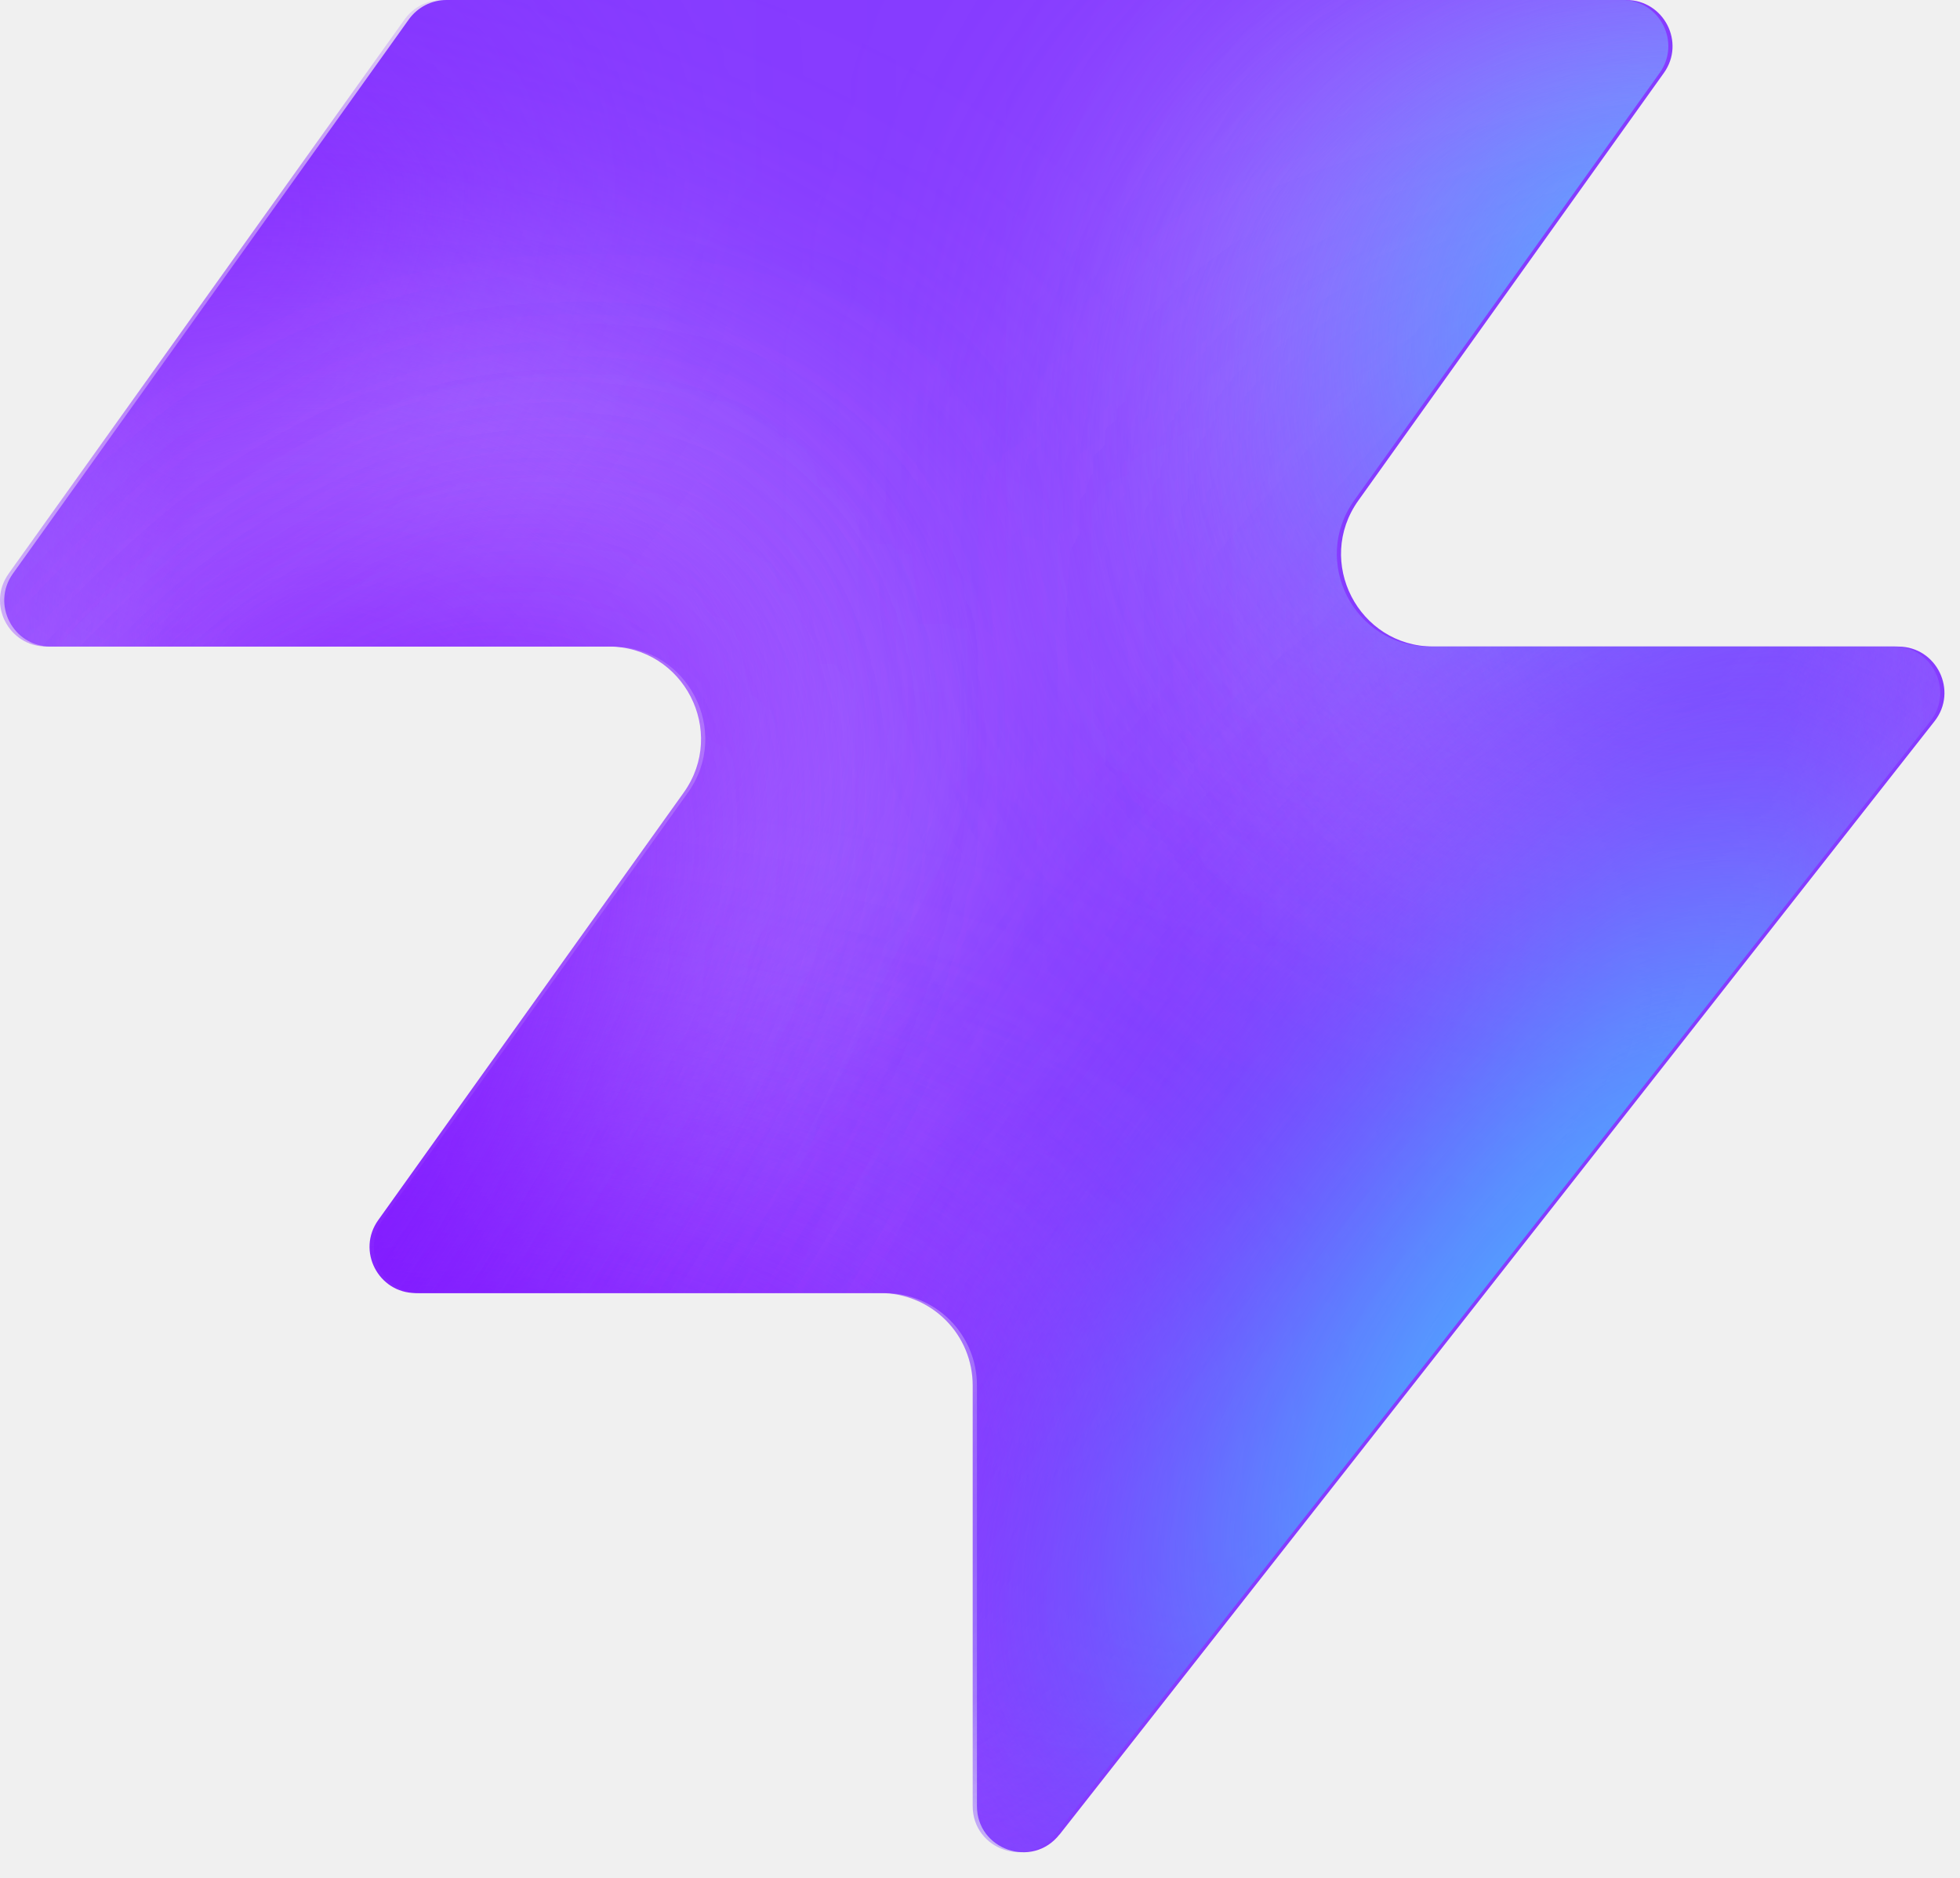
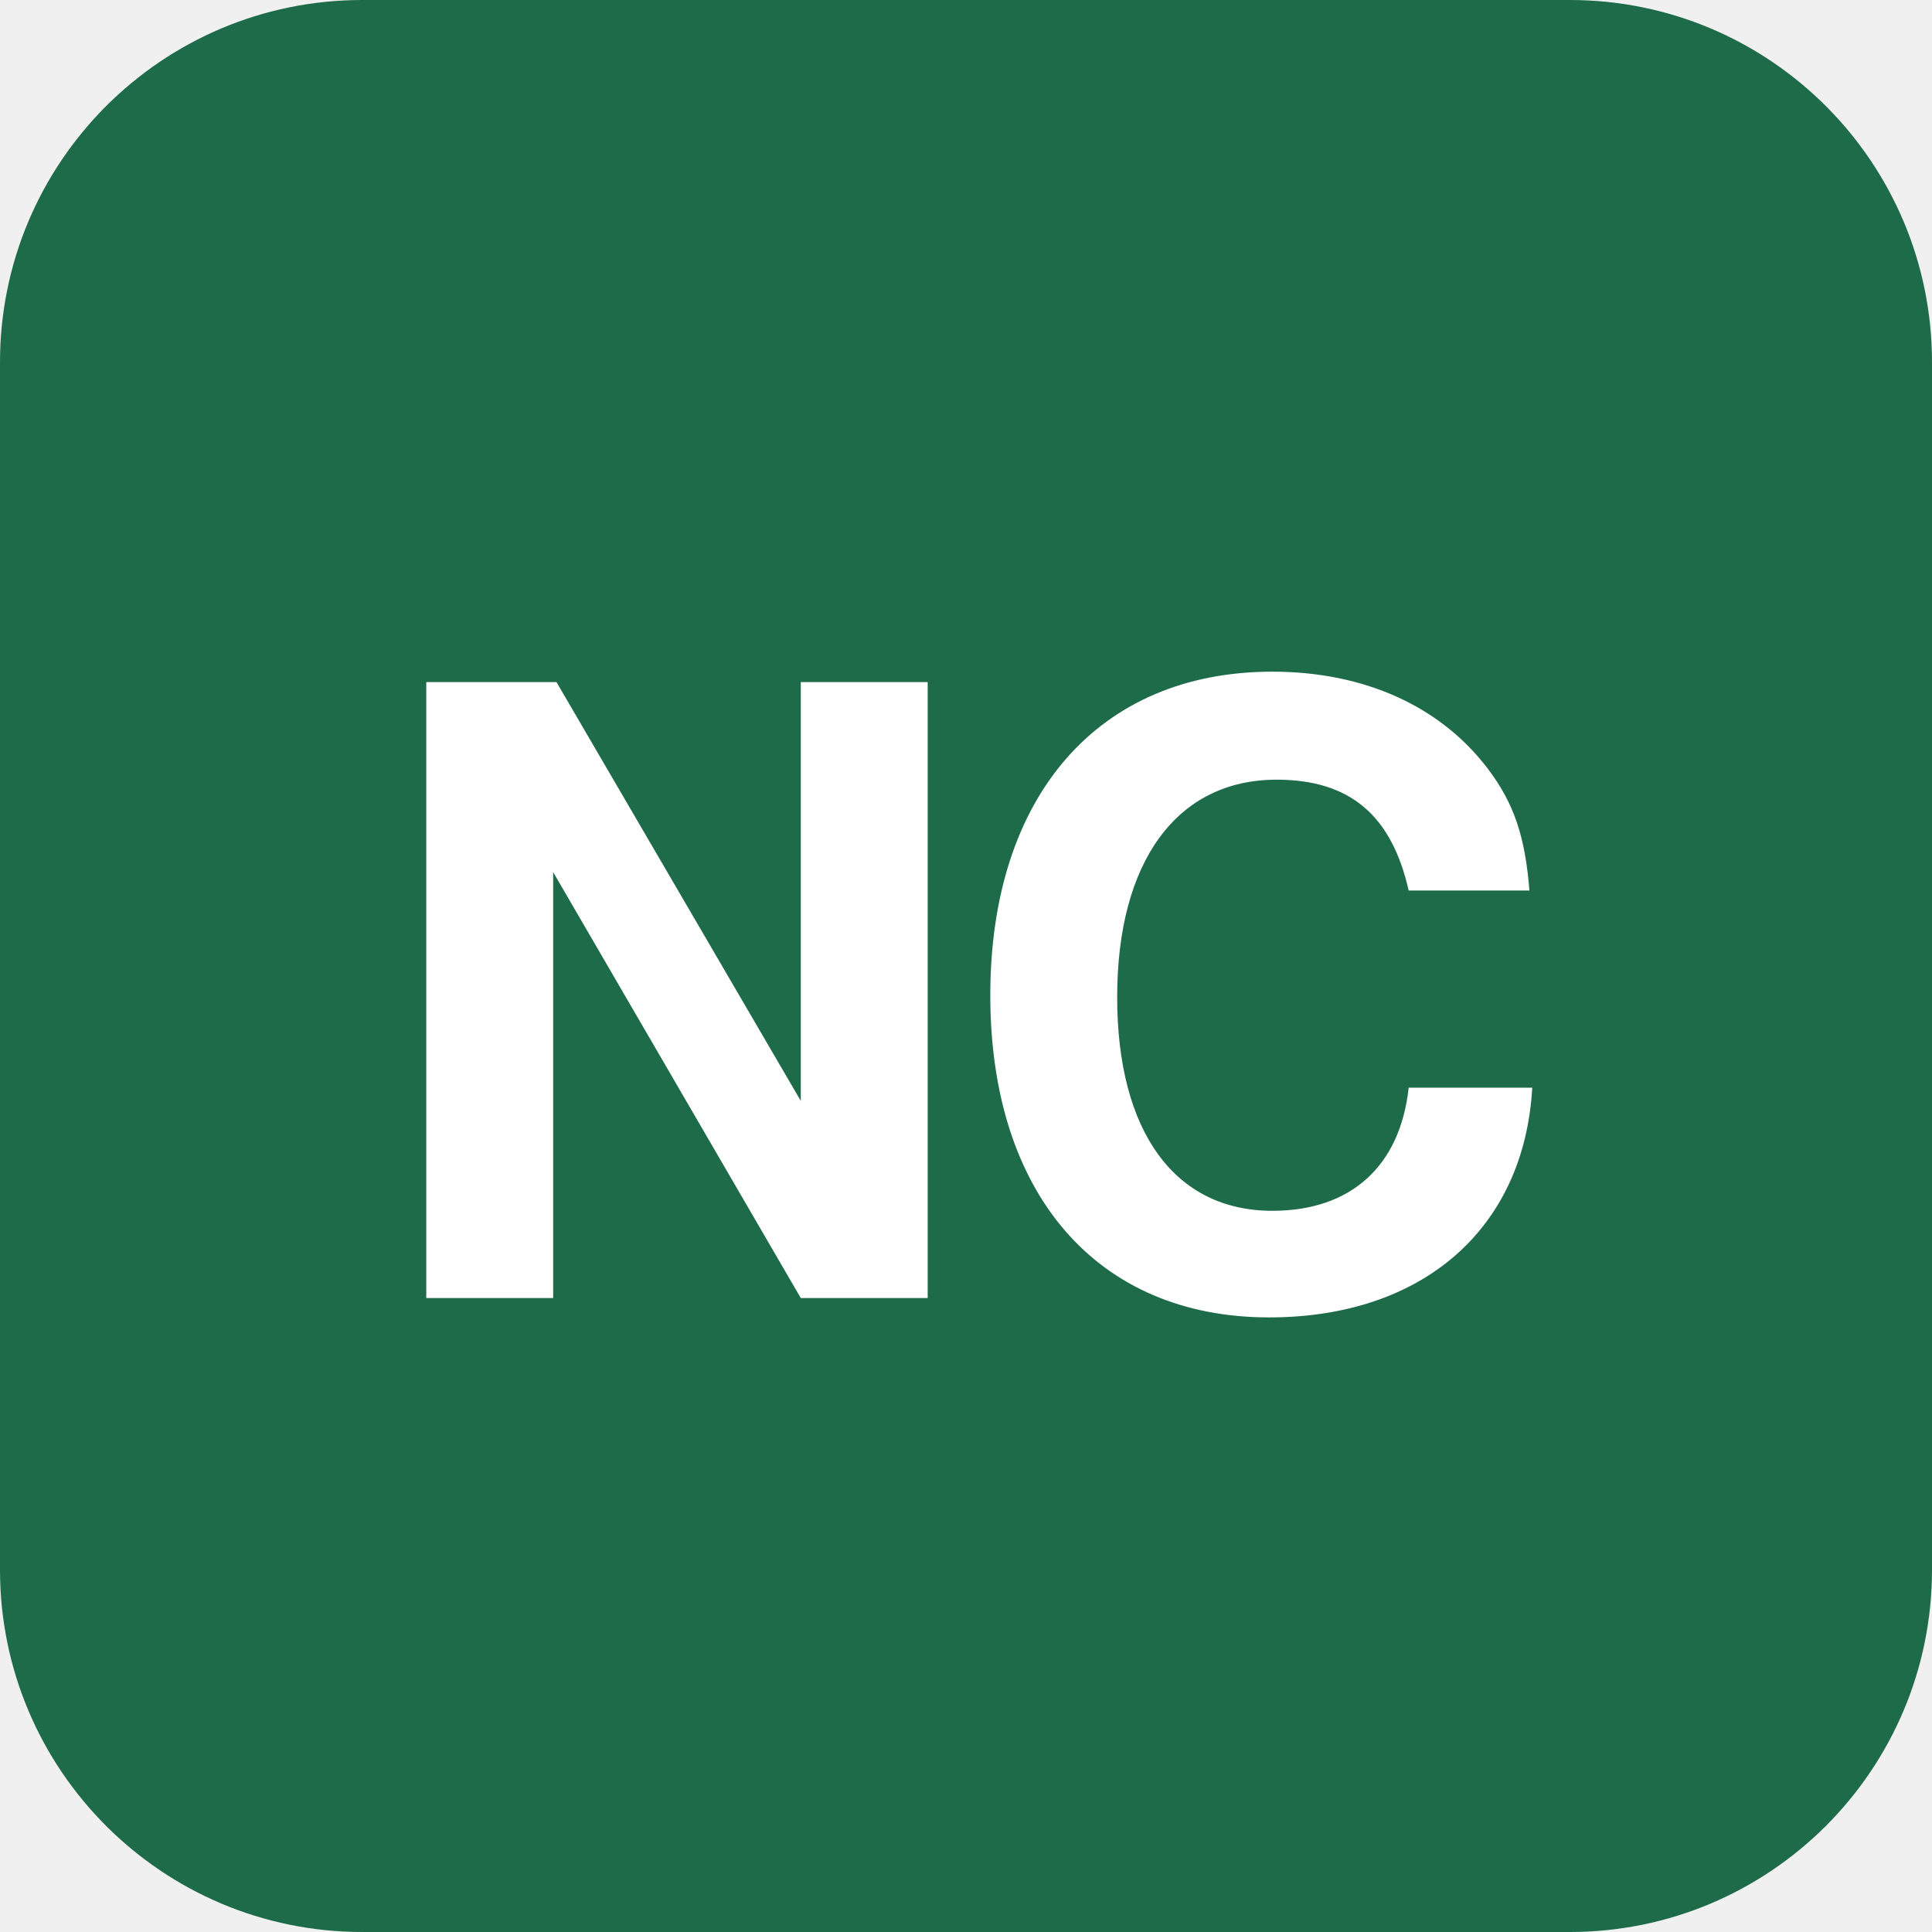
- <svg xmlns="http://www.w3.org/2000/svg" width="48" height="46" fill="none" viewBox="0 0 48 46">
-   <path fill="#863bff" d="M25.946 44.938c-.664.845-2.021.375-2.021-.698V33.937a2.26 2.26 0 0 0-2.262-2.262H10.287c-.92 0-1.456-1.04-.92-1.788l7.48-10.471c1.07-1.497 0-3.578-1.842-3.578H1.237c-.92 0-1.456-1.04-.92-1.788L10.013.474c.214-.297.556-.474.92-.474h28.894c.92 0 1.456 1.04.92 1.788l-7.48 10.471c-1.07 1.498 0 3.579 1.842 3.579h11.377c.943 0 1.473 1.088.89 1.83L25.947 44.94z" style="fill:#863bff;fill:color(display-p3 .525 .23 1);fill-opacity:1" />
-   <mask id="a" width="48" height="46" x="0" y="0" maskUnits="userSpaceOnUse" style="mask-type:alpha">
-     <path fill="#000" d="M25.842 44.938c-.664.844-2.021.375-2.021-.698V33.937a2.26 2.26 0 0 0-2.262-2.262H10.183c-.92 0-1.456-1.04-.92-1.788l7.48-10.471c1.07-1.498 0-3.579-1.842-3.579H1.133c-.92 0-1.456-1.04-.92-1.787L9.91.473c.214-.297.556-.474.92-.474h28.894c.92 0 1.456 1.04.92 1.788l-7.48 10.471c-1.07 1.498 0 3.578 1.842 3.578h11.377c.943 0 1.473 1.088.89 1.832L25.843 44.94z" style="fill:#000;fill-opacity:1" />
-   </mask>
-   <g mask="url(#a)">
-     <g filter="url(#b)">
-       <ellipse cx="5.508" cy="14.704" fill="#ede6ff" rx="5.508" ry="14.704" style="fill:#ede6ff;fill:color(display-p3 .927 .903 1);fill-opacity:1" transform="matrix(.00324 1 1 -.00324 -4.47 31.516)" />
-     </g>
-     <g filter="url(#c)">
-       <ellipse cx="10.399" cy="29.851" fill="#ede6ff" rx="10.399" ry="29.851" style="fill:#ede6ff;fill:color(display-p3 .927 .903 1);fill-opacity:1" transform="matrix(.00324 1 1 -.00324 -39.328 7.883)" />
-     </g>
-     <g filter="url(#d)">
-       <ellipse cx="5.508" cy="30.487" fill="#7e14ff" rx="5.508" ry="30.487" style="fill:#7e14ff;fill:color(display-p3 .492 .077 1);fill-opacity:1" transform="rotate(89.814 -25.913 -14.639)scale(1 -1)" />
-     </g>
-     <g filter="url(#e)">
-       <ellipse cx="5.508" cy="30.599" fill="#7e14ff" rx="5.508" ry="30.599" style="fill:#7e14ff;fill:color(display-p3 .492 .077 1);fill-opacity:1" transform="rotate(89.814 -32.644 -3.334)scale(1 -1)" />
-     </g>
-     <g filter="url(#f)">
-       <ellipse cx="5.508" cy="30.599" fill="#7e14ff" rx="5.508" ry="30.599" style="fill:#7e14ff;fill:color(display-p3 .492 .077 1);fill-opacity:1" transform="matrix(.00324 1 1 -.00324 -34.34 30.47)" />
-     </g>
-     <g filter="url(#g)">
-       <ellipse cx="14.072" cy="22.078" fill="#ede6ff" rx="14.072" ry="22.078" style="fill:#ede6ff;fill:color(display-p3 .927 .903 1);fill-opacity:1" transform="rotate(93.35 24.506 48.493)scale(-1 1)" />
-     </g>
-     <g filter="url(#h)">
-       <ellipse cx="3.47" cy="21.501" fill="#7e14ff" rx="3.47" ry="21.501" style="fill:#7e14ff;fill:color(display-p3 .492 .077 1);fill-opacity:1" transform="rotate(89.009 28.708 47.59)scale(-1 1)" />
-     </g>
-     <g filter="url(#i)">
-       <ellipse cx="3.47" cy="21.501" fill="#7e14ff" rx="3.47" ry="21.501" style="fill:#7e14ff;fill:color(display-p3 .492 .077 1);fill-opacity:1" transform="rotate(89.009 28.708 47.59)scale(-1 1)" />
-     </g>
-     <g filter="url(#j)">
-       <ellipse cx=".387" cy="8.972" fill="#7e14ff" rx="4.407" ry="29.108" style="fill:#7e14ff;fill:color(display-p3 .492 .077 1);fill-opacity:1" transform="rotate(39.51 .387 8.972)" />
-     </g>
-     <g filter="url(#k)">
-       <ellipse cx="47.523" cy="-6.092" fill="#7e14ff" rx="4.407" ry="29.108" style="fill:#7e14ff;fill:color(display-p3 .492 .077 1);fill-opacity:1" transform="rotate(37.892 47.523 -6.092)" />
-     </g>
-     <g filter="url(#l)">
-       <ellipse cx="41.412" cy="6.333" fill="#47bfff" rx="5.971" ry="9.665" style="fill:#47bfff;fill:color(display-p3 .28 .748 1);fill-opacity:1" transform="rotate(37.892 41.412 6.333)" />
-     </g>
-     <g filter="url(#m)">
-       <ellipse cx="-1.879" cy="38.332" fill="#7e14ff" rx="4.407" ry="29.108" style="fill:#7e14ff;fill:color(display-p3 .492 .077 1);fill-opacity:1" transform="rotate(37.892 -1.88 38.332)" />
-     </g>
-     <g filter="url(#n)">
-       <ellipse cx="-1.879" cy="38.332" fill="#7e14ff" rx="4.407" ry="29.108" style="fill:#7e14ff;fill:color(display-p3 .492 .077 1);fill-opacity:1" transform="rotate(37.892 -1.88 38.332)" />
-     </g>
-     <g filter="url(#o)">
-       <ellipse cx="35.651" cy="29.907" fill="#7e14ff" rx="4.407" ry="29.108" style="fill:#7e14ff;fill:color(display-p3 .492 .077 1);fill-opacity:1" transform="rotate(37.892 35.651 29.907)" />
-     </g>
-     <g filter="url(#p)">
-       <ellipse cx="38.418" cy="32.4" fill="#47bfff" rx="5.971" ry="15.297" style="fill:#47bfff;fill:color(display-p3 .28 .748 1);fill-opacity:1" transform="rotate(37.892 38.418 32.4)" />
-     </g>
-   </g>
-   <defs>
-     <filter id="b" width="60.045" height="41.654" x="-19.77" y="16.149" color-interpolation-filters="sRGB" filterUnits="userSpaceOnUse">
-       <feFlood flood-opacity="0" result="BackgroundImageFix" />
-       <feBlend in="SourceGraphic" in2="BackgroundImageFix" result="shape" />
-       <feGaussianBlur result="effect1_foregroundBlur_2002_17158" stdDeviation="7.659" />
-     </filter>
-     <filter id="c" width="90.34" height="51.437" x="-54.613" y="-7.533" color-interpolation-filters="sRGB" filterUnits="userSpaceOnUse">
-       <feFlood flood-opacity="0" result="BackgroundImageFix" />
-       <feBlend in="SourceGraphic" in2="BackgroundImageFix" result="shape" />
-       <feGaussianBlur result="effect1_foregroundBlur_2002_17158" stdDeviation="7.659" />
-     </filter>
-     <filter id="d" width="79.355" height="29.4" x="-49.64" y="2.03" color-interpolation-filters="sRGB" filterUnits="userSpaceOnUse">
-       <feFlood flood-opacity="0" result="BackgroundImageFix" />
-       <feBlend in="SourceGraphic" in2="BackgroundImageFix" result="shape" />
-       <feGaussianBlur result="effect1_foregroundBlur_2002_17158" stdDeviation="4.596" />
-     </filter>
-     <filter id="e" width="79.579" height="29.4" x="-45.045" y="20.029" color-interpolation-filters="sRGB" filterUnits="userSpaceOnUse">
-       <feFlood flood-opacity="0" result="BackgroundImageFix" />
-       <feBlend in="SourceGraphic" in2="BackgroundImageFix" result="shape" />
-       <feGaussianBlur result="effect1_foregroundBlur_2002_17158" stdDeviation="4.596" />
-     </filter>
-     <filter id="f" width="79.579" height="29.4" x="-43.513" y="21.178" color-interpolation-filters="sRGB" filterUnits="userSpaceOnUse">
-       <feFlood flood-opacity="0" result="BackgroundImageFix" />
-       <feBlend in="SourceGraphic" in2="BackgroundImageFix" result="shape" />
-       <feGaussianBlur result="effect1_foregroundBlur_2002_17158" stdDeviation="4.596" />
-     </filter>
-     <filter id="g" width="74.749" height="58.852" x="15.756" y="-17.901" color-interpolation-filters="sRGB" filterUnits="userSpaceOnUse">
-       <feFlood flood-opacity="0" result="BackgroundImageFix" />
-       <feBlend in="SourceGraphic" in2="BackgroundImageFix" result="shape" />
-       <feGaussianBlur result="effect1_foregroundBlur_2002_17158" stdDeviation="7.659" />
-     </filter>
-     <filter id="h" width="61.377" height="25.362" x="23.548" y="2.284" color-interpolation-filters="sRGB" filterUnits="userSpaceOnUse">
-       <feFlood flood-opacity="0" result="BackgroundImageFix" />
-       <feBlend in="SourceGraphic" in2="BackgroundImageFix" result="shape" />
-       <feGaussianBlur result="effect1_foregroundBlur_2002_17158" stdDeviation="4.596" />
-     </filter>
-     <filter id="i" width="61.377" height="25.362" x="23.548" y="2.284" color-interpolation-filters="sRGB" filterUnits="userSpaceOnUse">
-       <feFlood flood-opacity="0" result="BackgroundImageFix" />
-       <feBlend in="SourceGraphic" in2="BackgroundImageFix" result="shape" />
-       <feGaussianBlur result="effect1_foregroundBlur_2002_17158" stdDeviation="4.596" />
-     </filter>
-     <filter id="j" width="56.045" height="63.649" x="-27.636" y="-22.853" color-interpolation-filters="sRGB" filterUnits="userSpaceOnUse">
-       <feFlood flood-opacity="0" result="BackgroundImageFix" />
-       <feBlend in="SourceGraphic" in2="BackgroundImageFix" result="shape" />
-       <feGaussianBlur result="effect1_foregroundBlur_2002_17158" stdDeviation="4.596" />
-     </filter>
-     <filter id="k" width="54.814" height="64.646" x="20.116" y="-38.415" color-interpolation-filters="sRGB" filterUnits="userSpaceOnUse">
-       <feFlood flood-opacity="0" result="BackgroundImageFix" />
-       <feBlend in="SourceGraphic" in2="BackgroundImageFix" result="shape" />
-       <feGaussianBlur result="effect1_foregroundBlur_2002_17158" stdDeviation="4.596" />
-     </filter>
-     <filter id="l" width="33.541" height="35.313" x="24.641" y="-11.323" color-interpolation-filters="sRGB" filterUnits="userSpaceOnUse">
-       <feFlood flood-opacity="0" result="BackgroundImageFix" />
-       <feBlend in="SourceGraphic" in2="BackgroundImageFix" result="shape" />
-       <feGaussianBlur result="effect1_foregroundBlur_2002_17158" stdDeviation="4.596" />
-     </filter>
-     <filter id="m" width="54.814" height="64.646" x="-29.286" y="6.009" color-interpolation-filters="sRGB" filterUnits="userSpaceOnUse">
-       <feFlood flood-opacity="0" result="BackgroundImageFix" />
-       <feBlend in="SourceGraphic" in2="BackgroundImageFix" result="shape" />
-       <feGaussianBlur result="effect1_foregroundBlur_2002_17158" stdDeviation="4.596" />
-     </filter>
-     <filter id="n" width="54.814" height="64.646" x="-29.286" y="6.009" color-interpolation-filters="sRGB" filterUnits="userSpaceOnUse">
-       <feFlood flood-opacity="0" result="BackgroundImageFix" />
-       <feBlend in="SourceGraphic" in2="BackgroundImageFix" result="shape" />
-       <feGaussianBlur result="effect1_foregroundBlur_2002_17158" stdDeviation="4.596" />
-     </filter>
-     <filter id="o" width="54.814" height="64.646" x="8.244" y="-2.416" color-interpolation-filters="sRGB" filterUnits="userSpaceOnUse">
-       <feFlood flood-opacity="0" result="BackgroundImageFix" />
-       <feBlend in="SourceGraphic" in2="BackgroundImageFix" result="shape" />
-       <feGaussianBlur result="effect1_foregroundBlur_2002_17158" stdDeviation="4.596" />
-     </filter>
-     <filter id="p" width="39.409" height="43.623" x="18.713" y="10.588" color-interpolation-filters="sRGB" filterUnits="userSpaceOnUse">
-       <feFlood flood-opacity="0" result="BackgroundImageFix" />
-       <feBlend in="SourceGraphic" in2="BackgroundImageFix" result="shape" />
-       <feGaussianBlur result="effect1_foregroundBlur_2002_17158" stdDeviation="4.596" />
-     </filter>
-   </defs>
+ <svg xmlns="http://www.w3.org/2000/svg" viewBox="0 0 64 64">
+   <rect width="64" height="64" rx="12" fill="#1E6B4A" />
+   <text x="32" y="43" text-anchor="middle" font-family="Helvetica, Arial, sans-serif" font-size="28" font-weight="700" fill="#ffffff" letter-spacing="-1">NC</text>
</svg>
